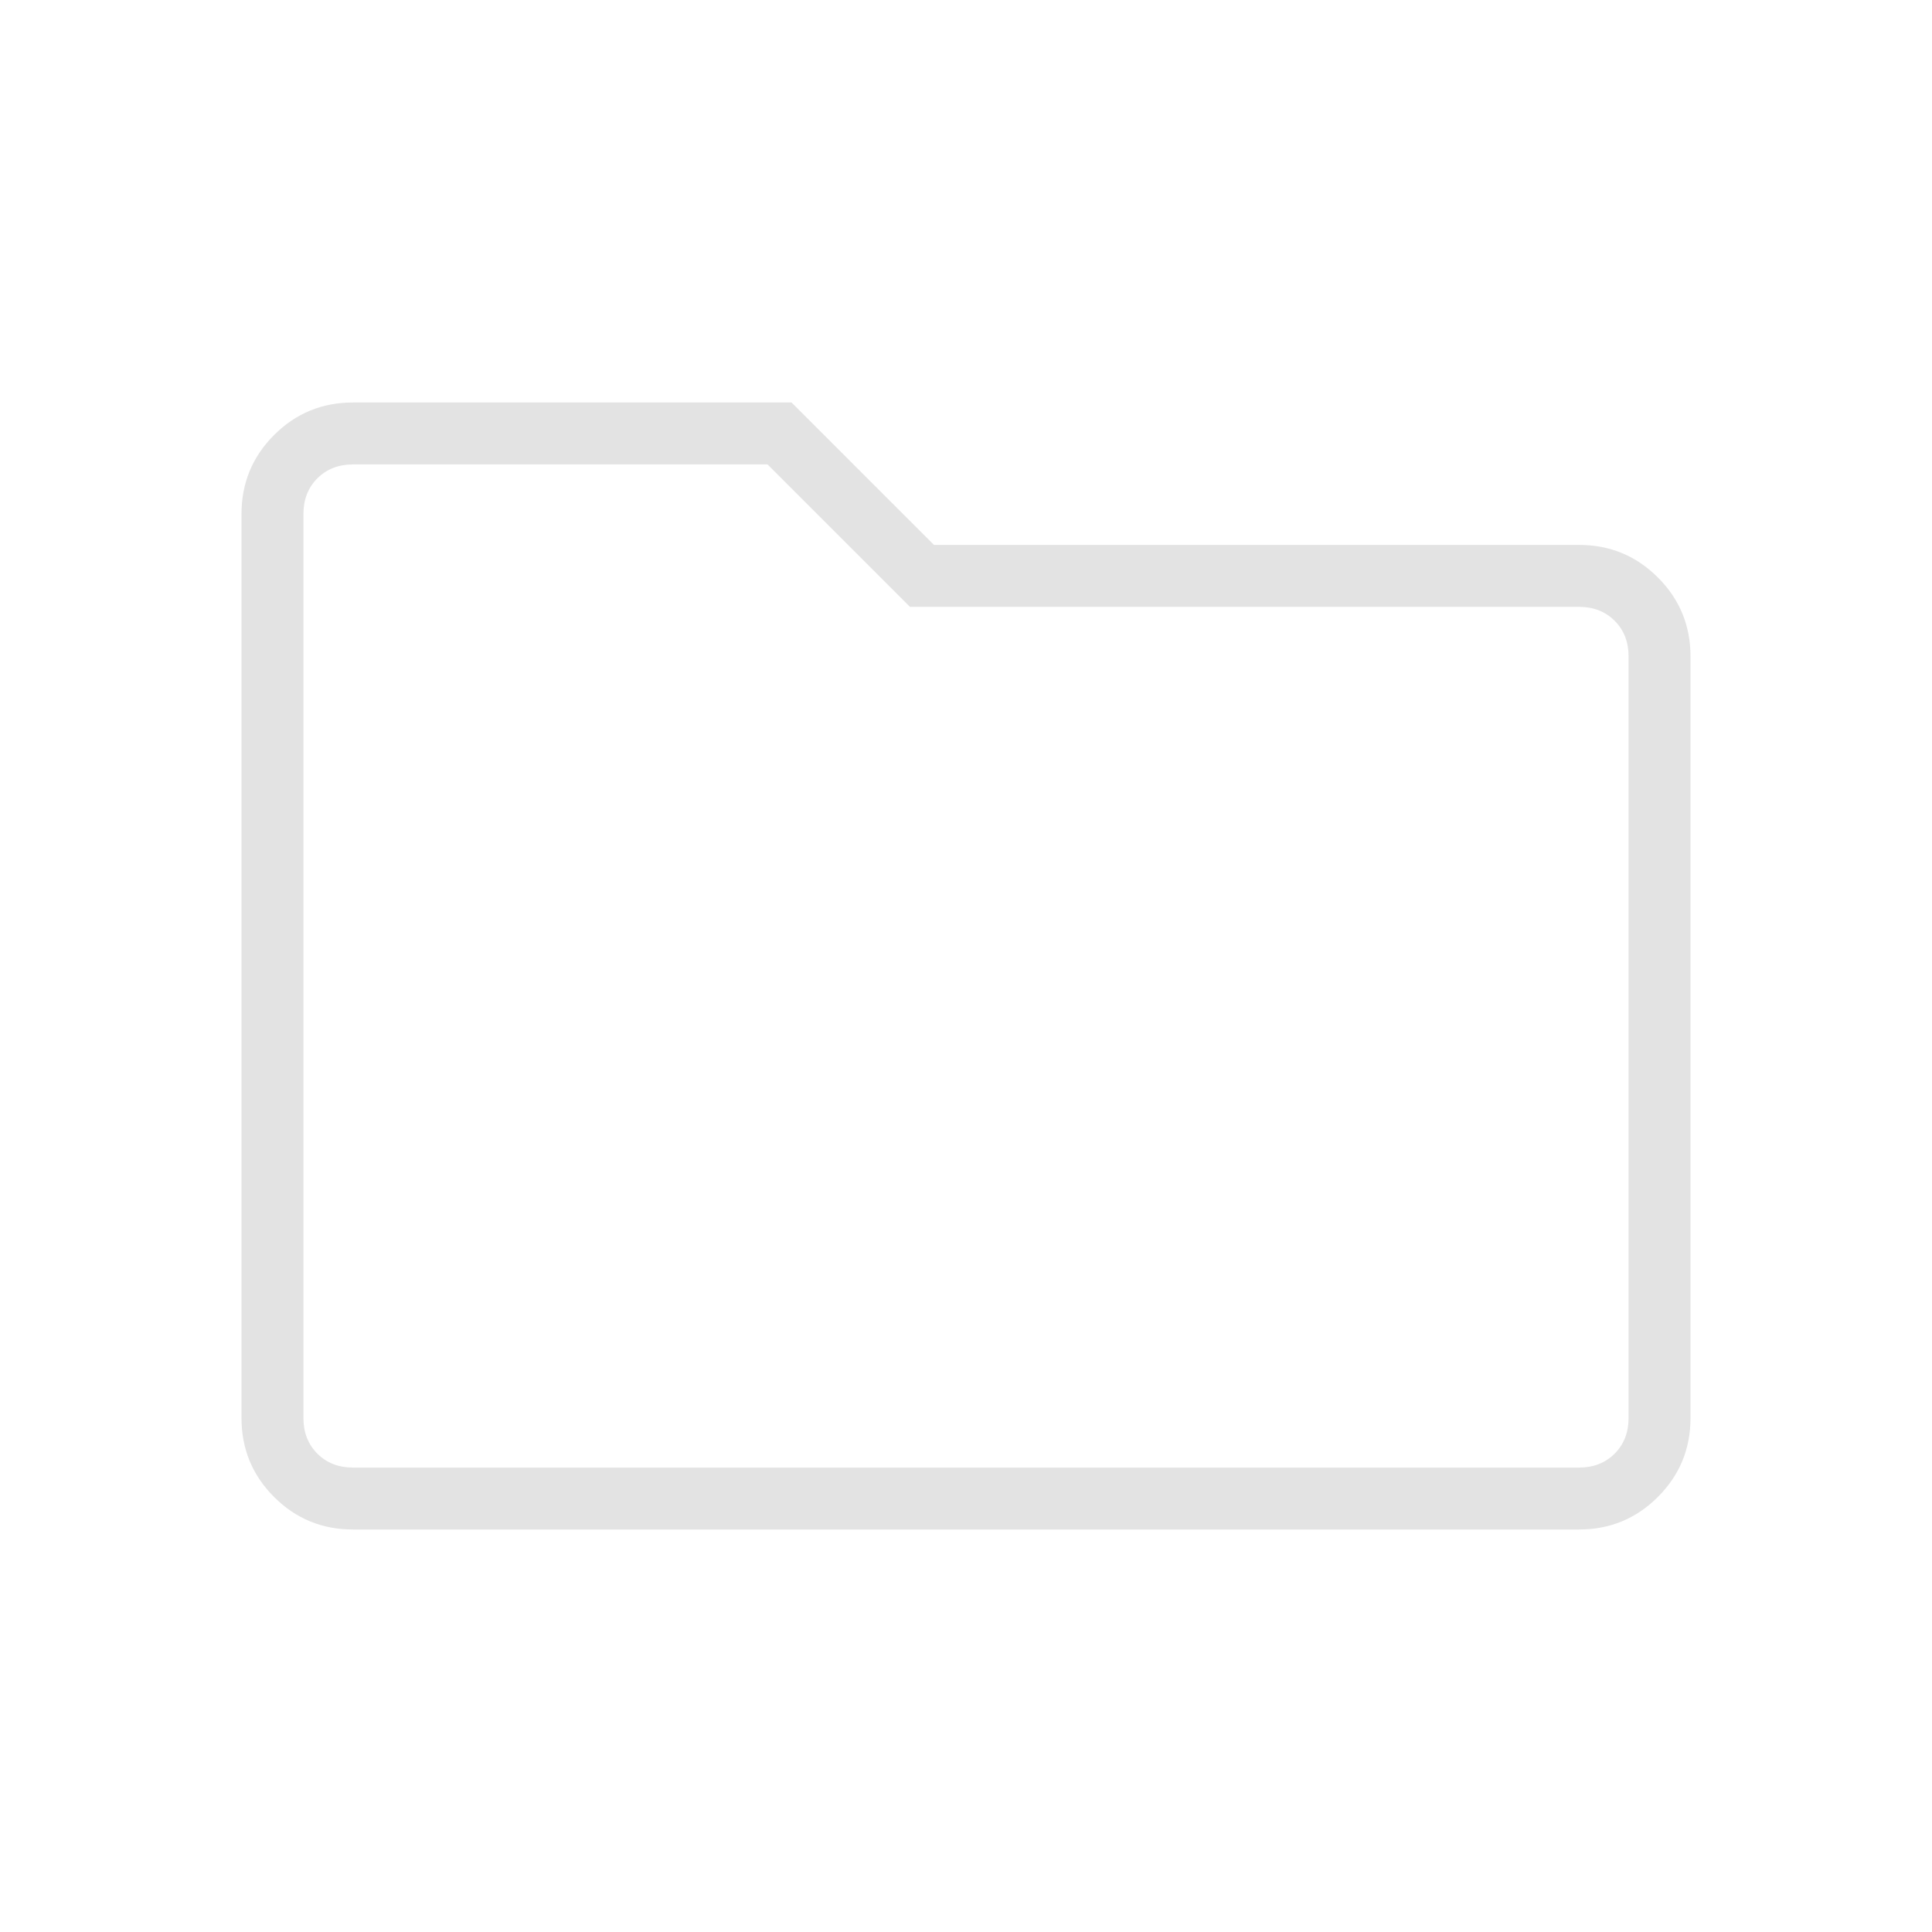
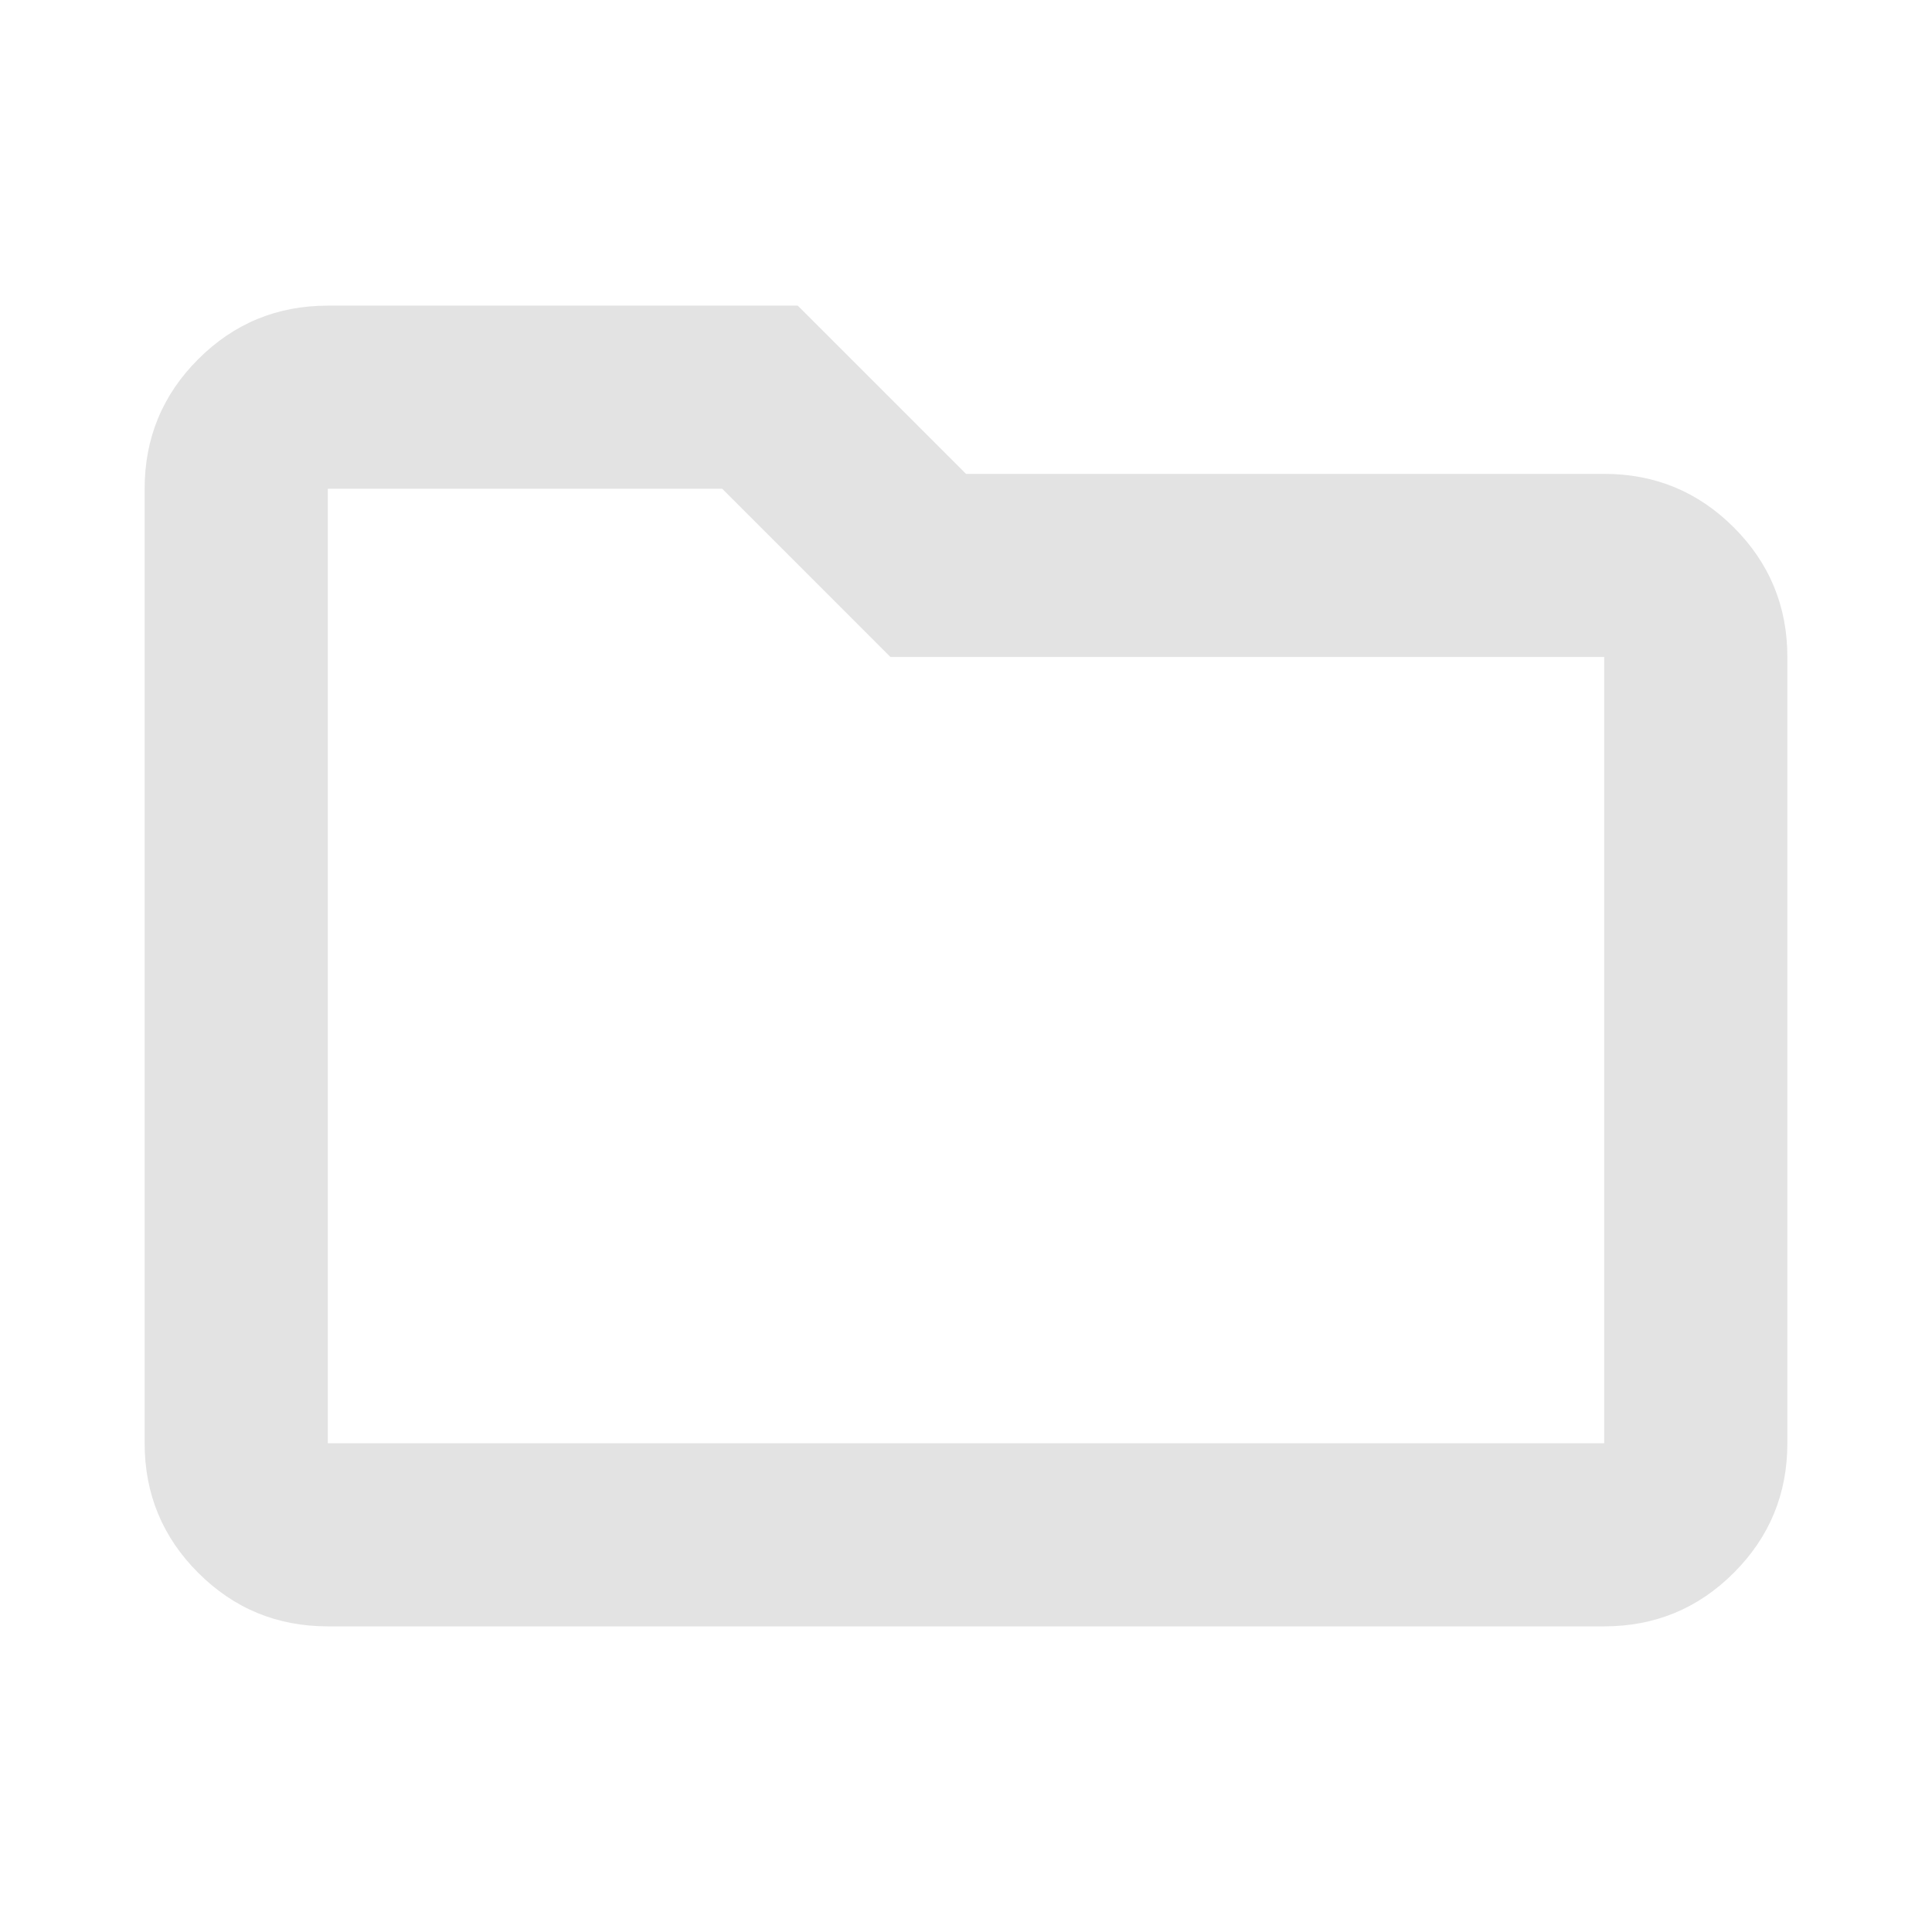
- <svg xmlns="http://www.w3.org/2000/svg" height="48px" viewBox="0 -960 960 960" width="48px" fill="#e3e3e3">
-   <path d="M175.38-200q-23.05 0-39.22-16.19Q120-232.38 120-255.38v-449.24q0-23 16.16-39.19Q152.33-760 175.38-760h217.93l70.77 70.77h320.54q23 0 39.19 16.19Q840-656.85 840-633.85v378.47q0 23-16.19 39.19Q807.62-200 784.62-200H175.38Zm0-30.77h609.24q10.76 0 17.69-6.92 6.92-6.93 6.92-17.69v-378.47q0-10.77-6.92-17.69-6.93-6.92-17.69-6.92H452.15l-70.77-70.77h-206q-10.76 0-17.69 6.92-6.92 6.93-6.92 17.69v449.24q0 10.76 6.92 17.69 6.93 6.92 17.69 6.92Zm-24.61 0V-729.23-230.77Z" />
+ <svg xmlns="http://www.w3.org/2000/svg" height="24px" viewBox="0 -960 960 960" width="24px" fill="#e3e3e3">
+   <path d="M162.87-151.87q-37.78 0-64.39-26.61t-26.61-64.39v-474.26q0-37.78 26.61-64.39t64.39-26.61h233.54L480-724.54h317.13q37.78 0 64.39 26.61 26.61 26.6 26.61 64.39v390.67q0 37.78-26.61 64.39t-64.39 26.61H162.87Zm0-91h634.26v-390.67H442.46l-83.59-83.59h-196v474.26Zm0 0v-474.26 474.26Z" />
</svg>
